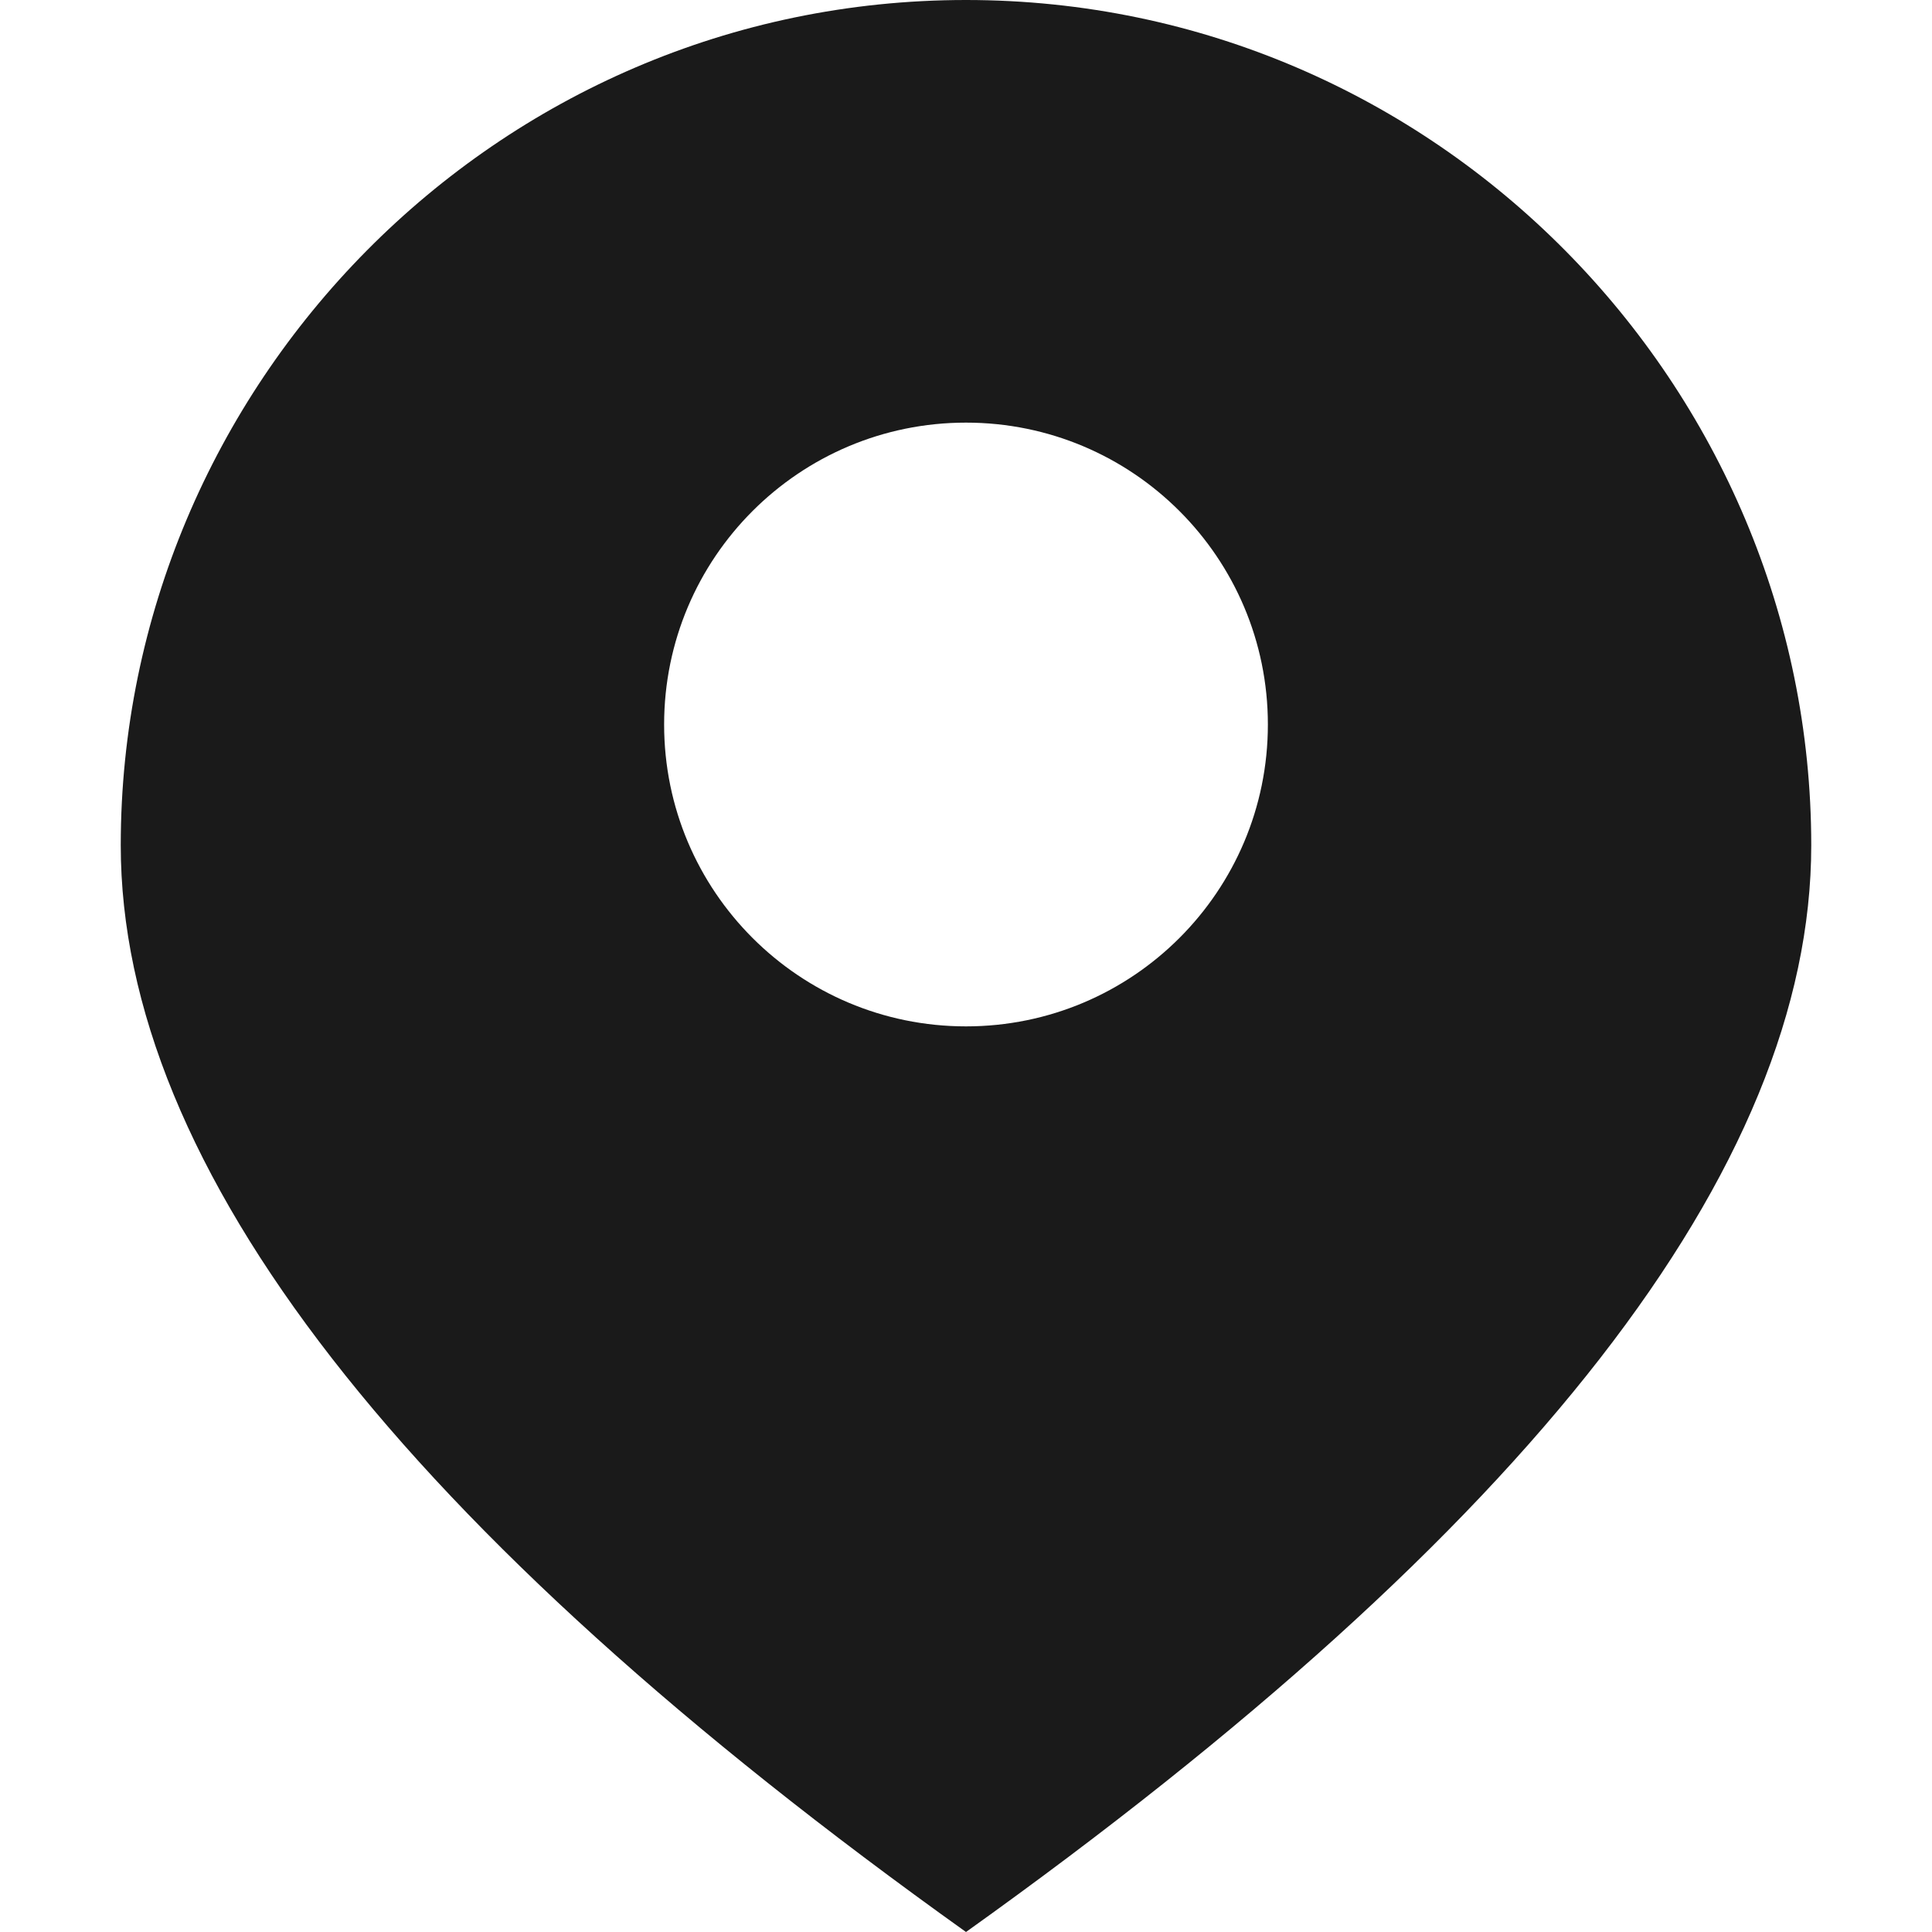
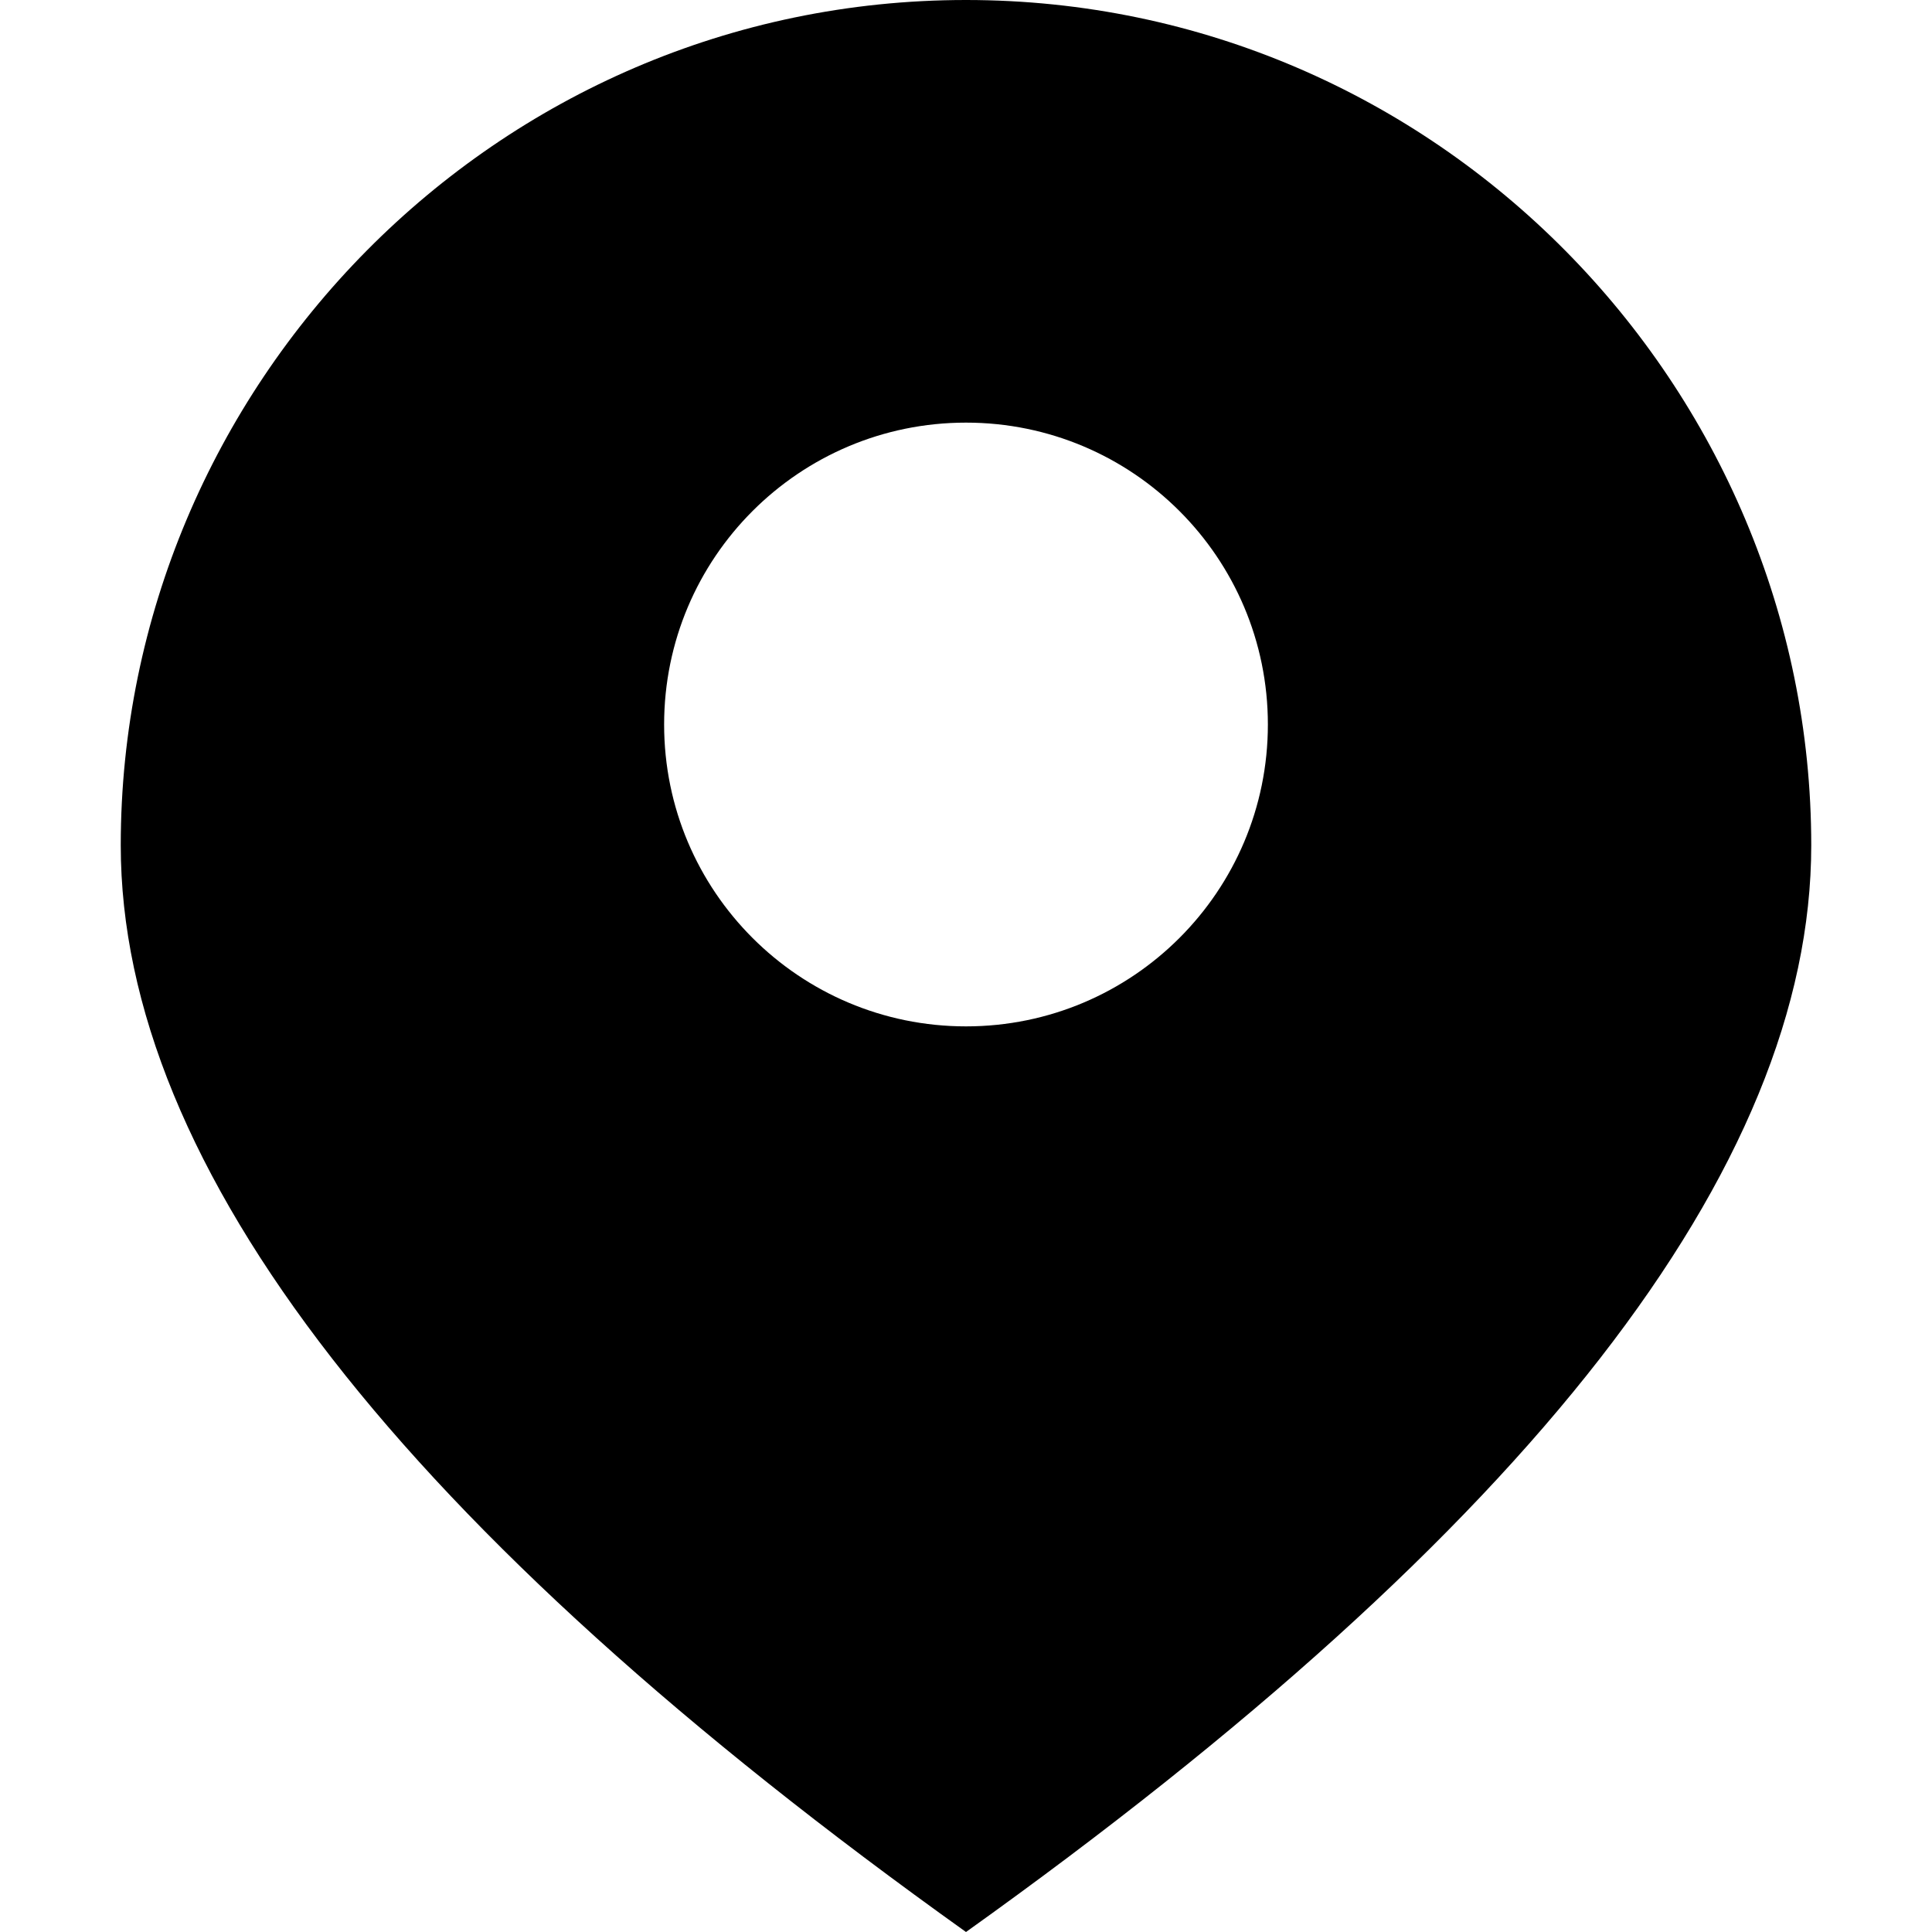
<svg xmlns="http://www.w3.org/2000/svg" width="16" height="16">
-   <path d="M8 0c3.9 0 7 3.2 7 7 0 2.667-2.333 5.667-7 9-4.667-3.333-7-6.333-7-9 0-3.8 3.1-7 7-7zm0 8.5a2.5 2.5 0 1 0 0-5 2.5 2.5 0 0 0 0 5z" fill="#1A1A1A" fill-rule="evenodd" />
+   <path d="M8 0c3.9 0 7 3.2 7 7 0 2.667-2.333 5.667-7 9-4.667-3.333-7-6.333-7-9 0-3.8 3.1-7 7-7zm0 8.5a2.5 2.5 0 1 0 0-5 2.5 2.5 0 0 0 0 5z" fill="currentColor" fill-rule="evenodd" />
</svg>
